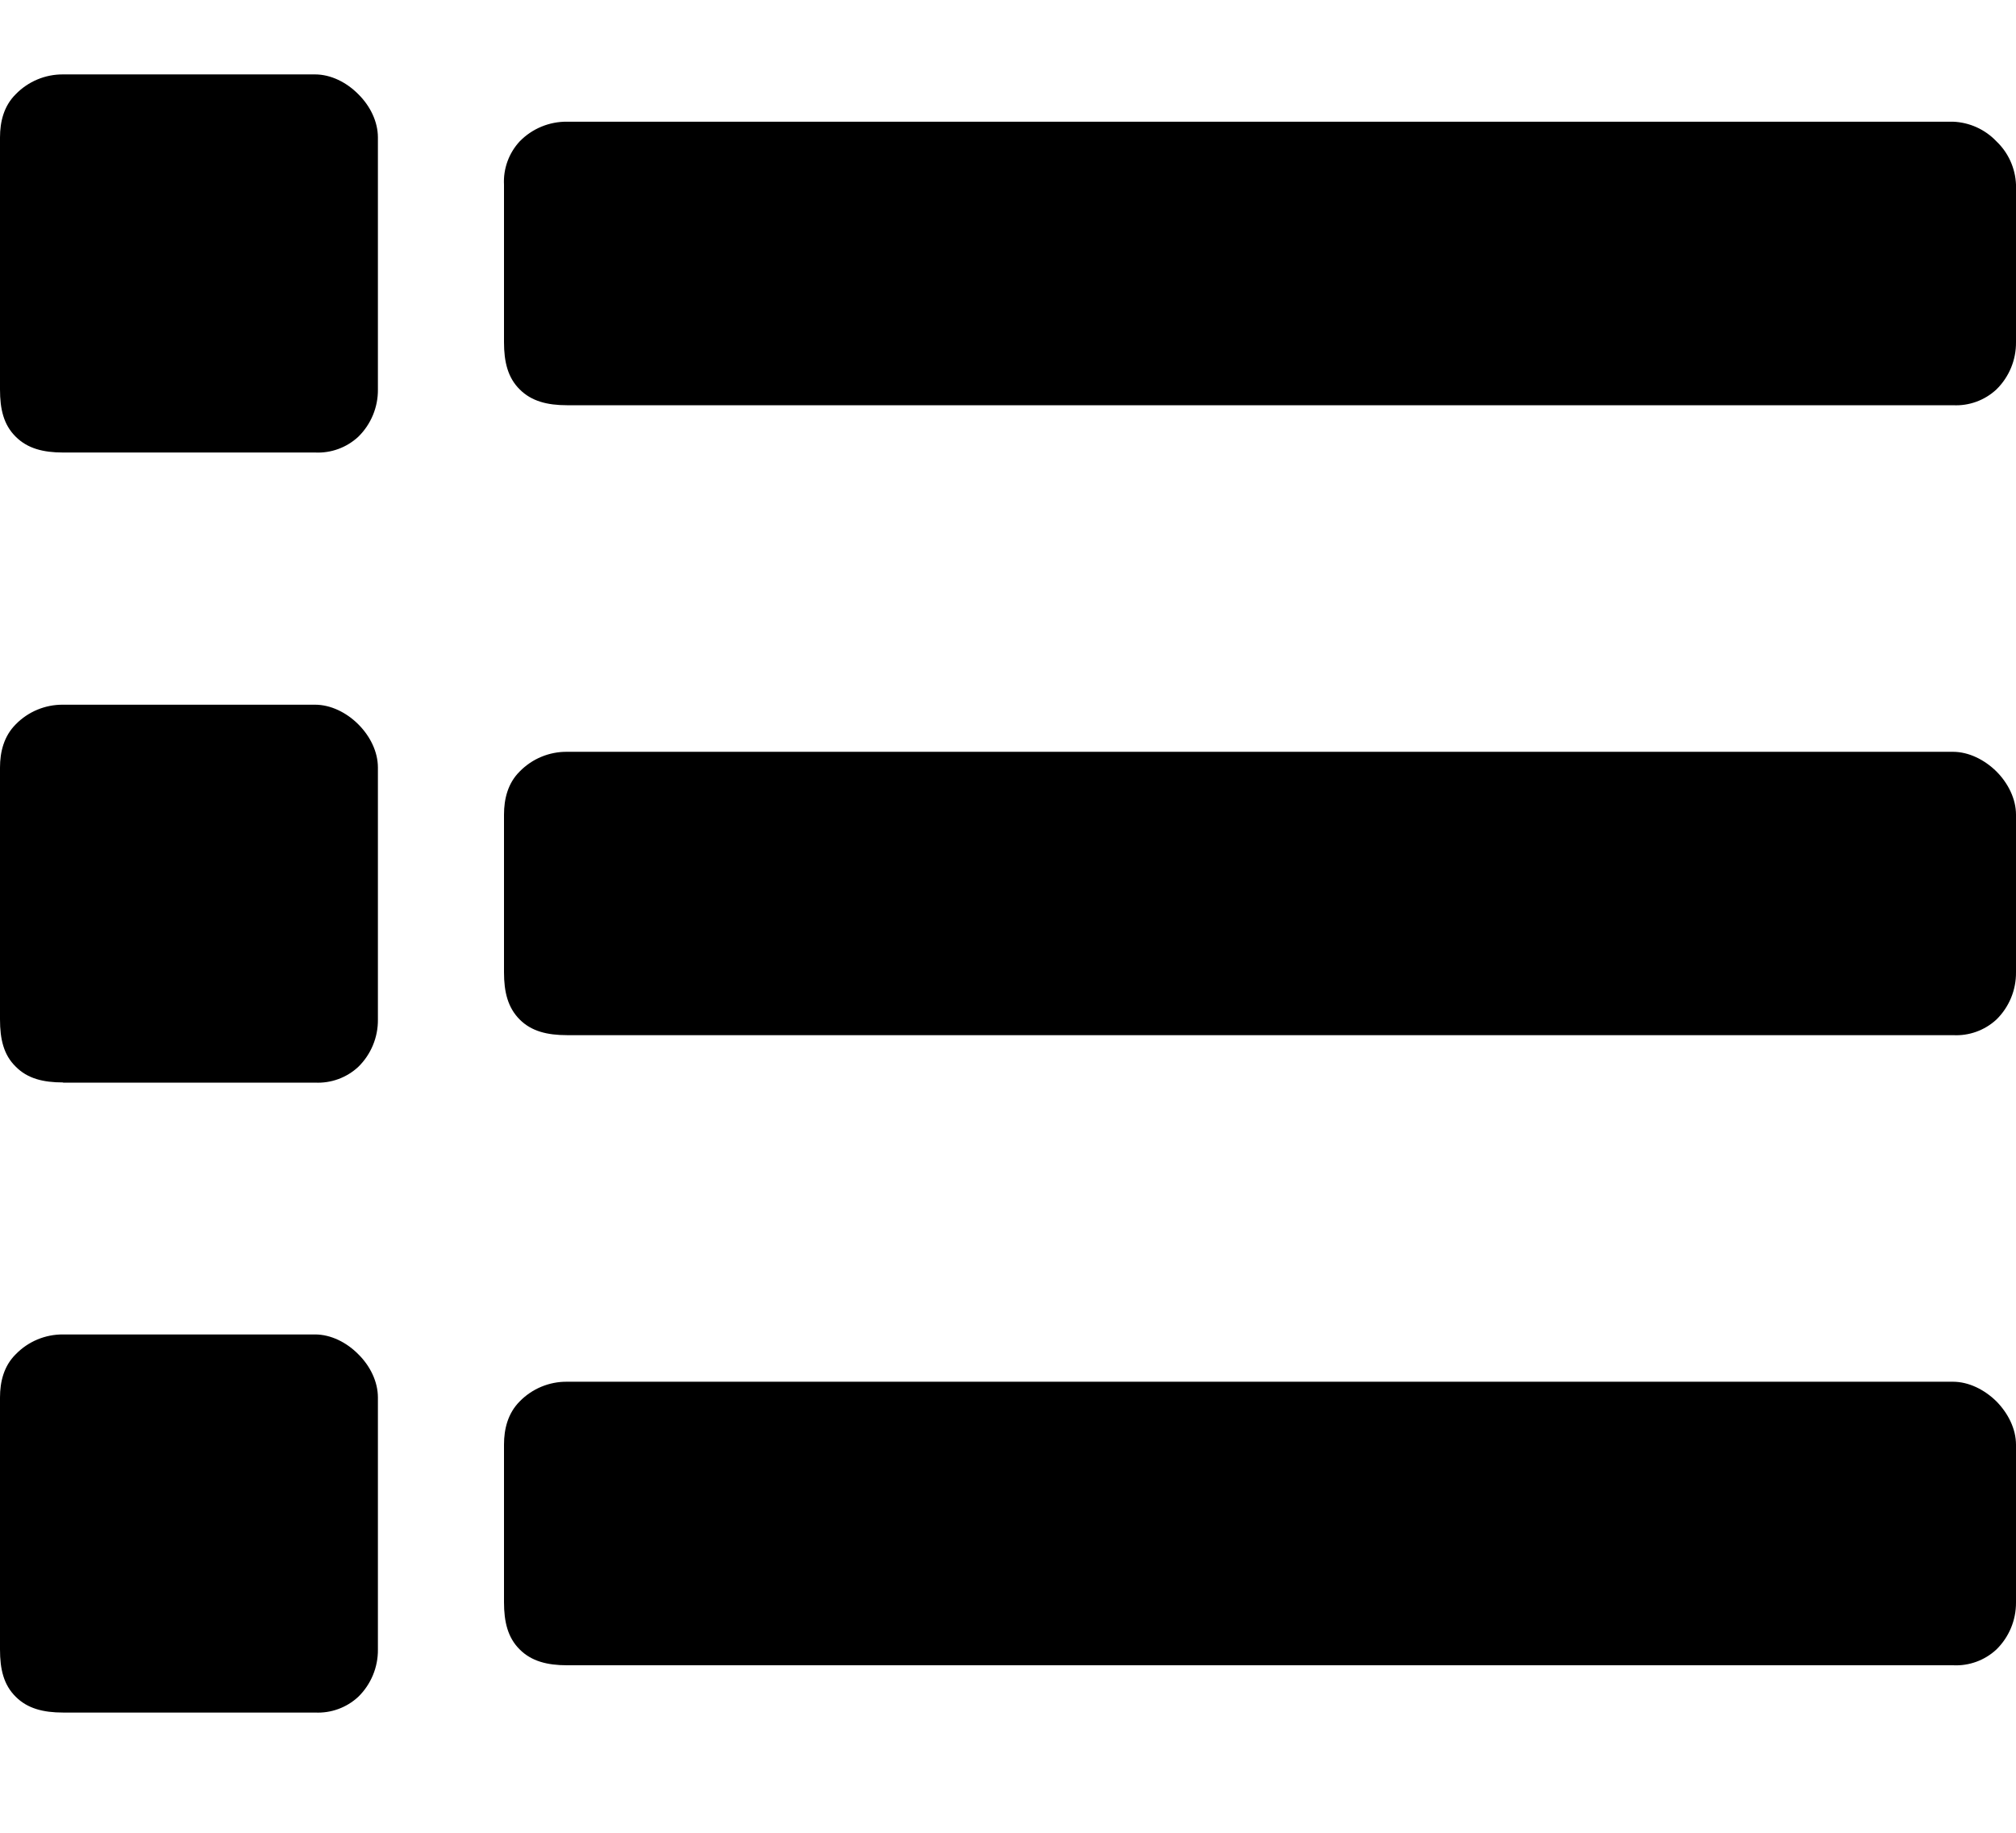
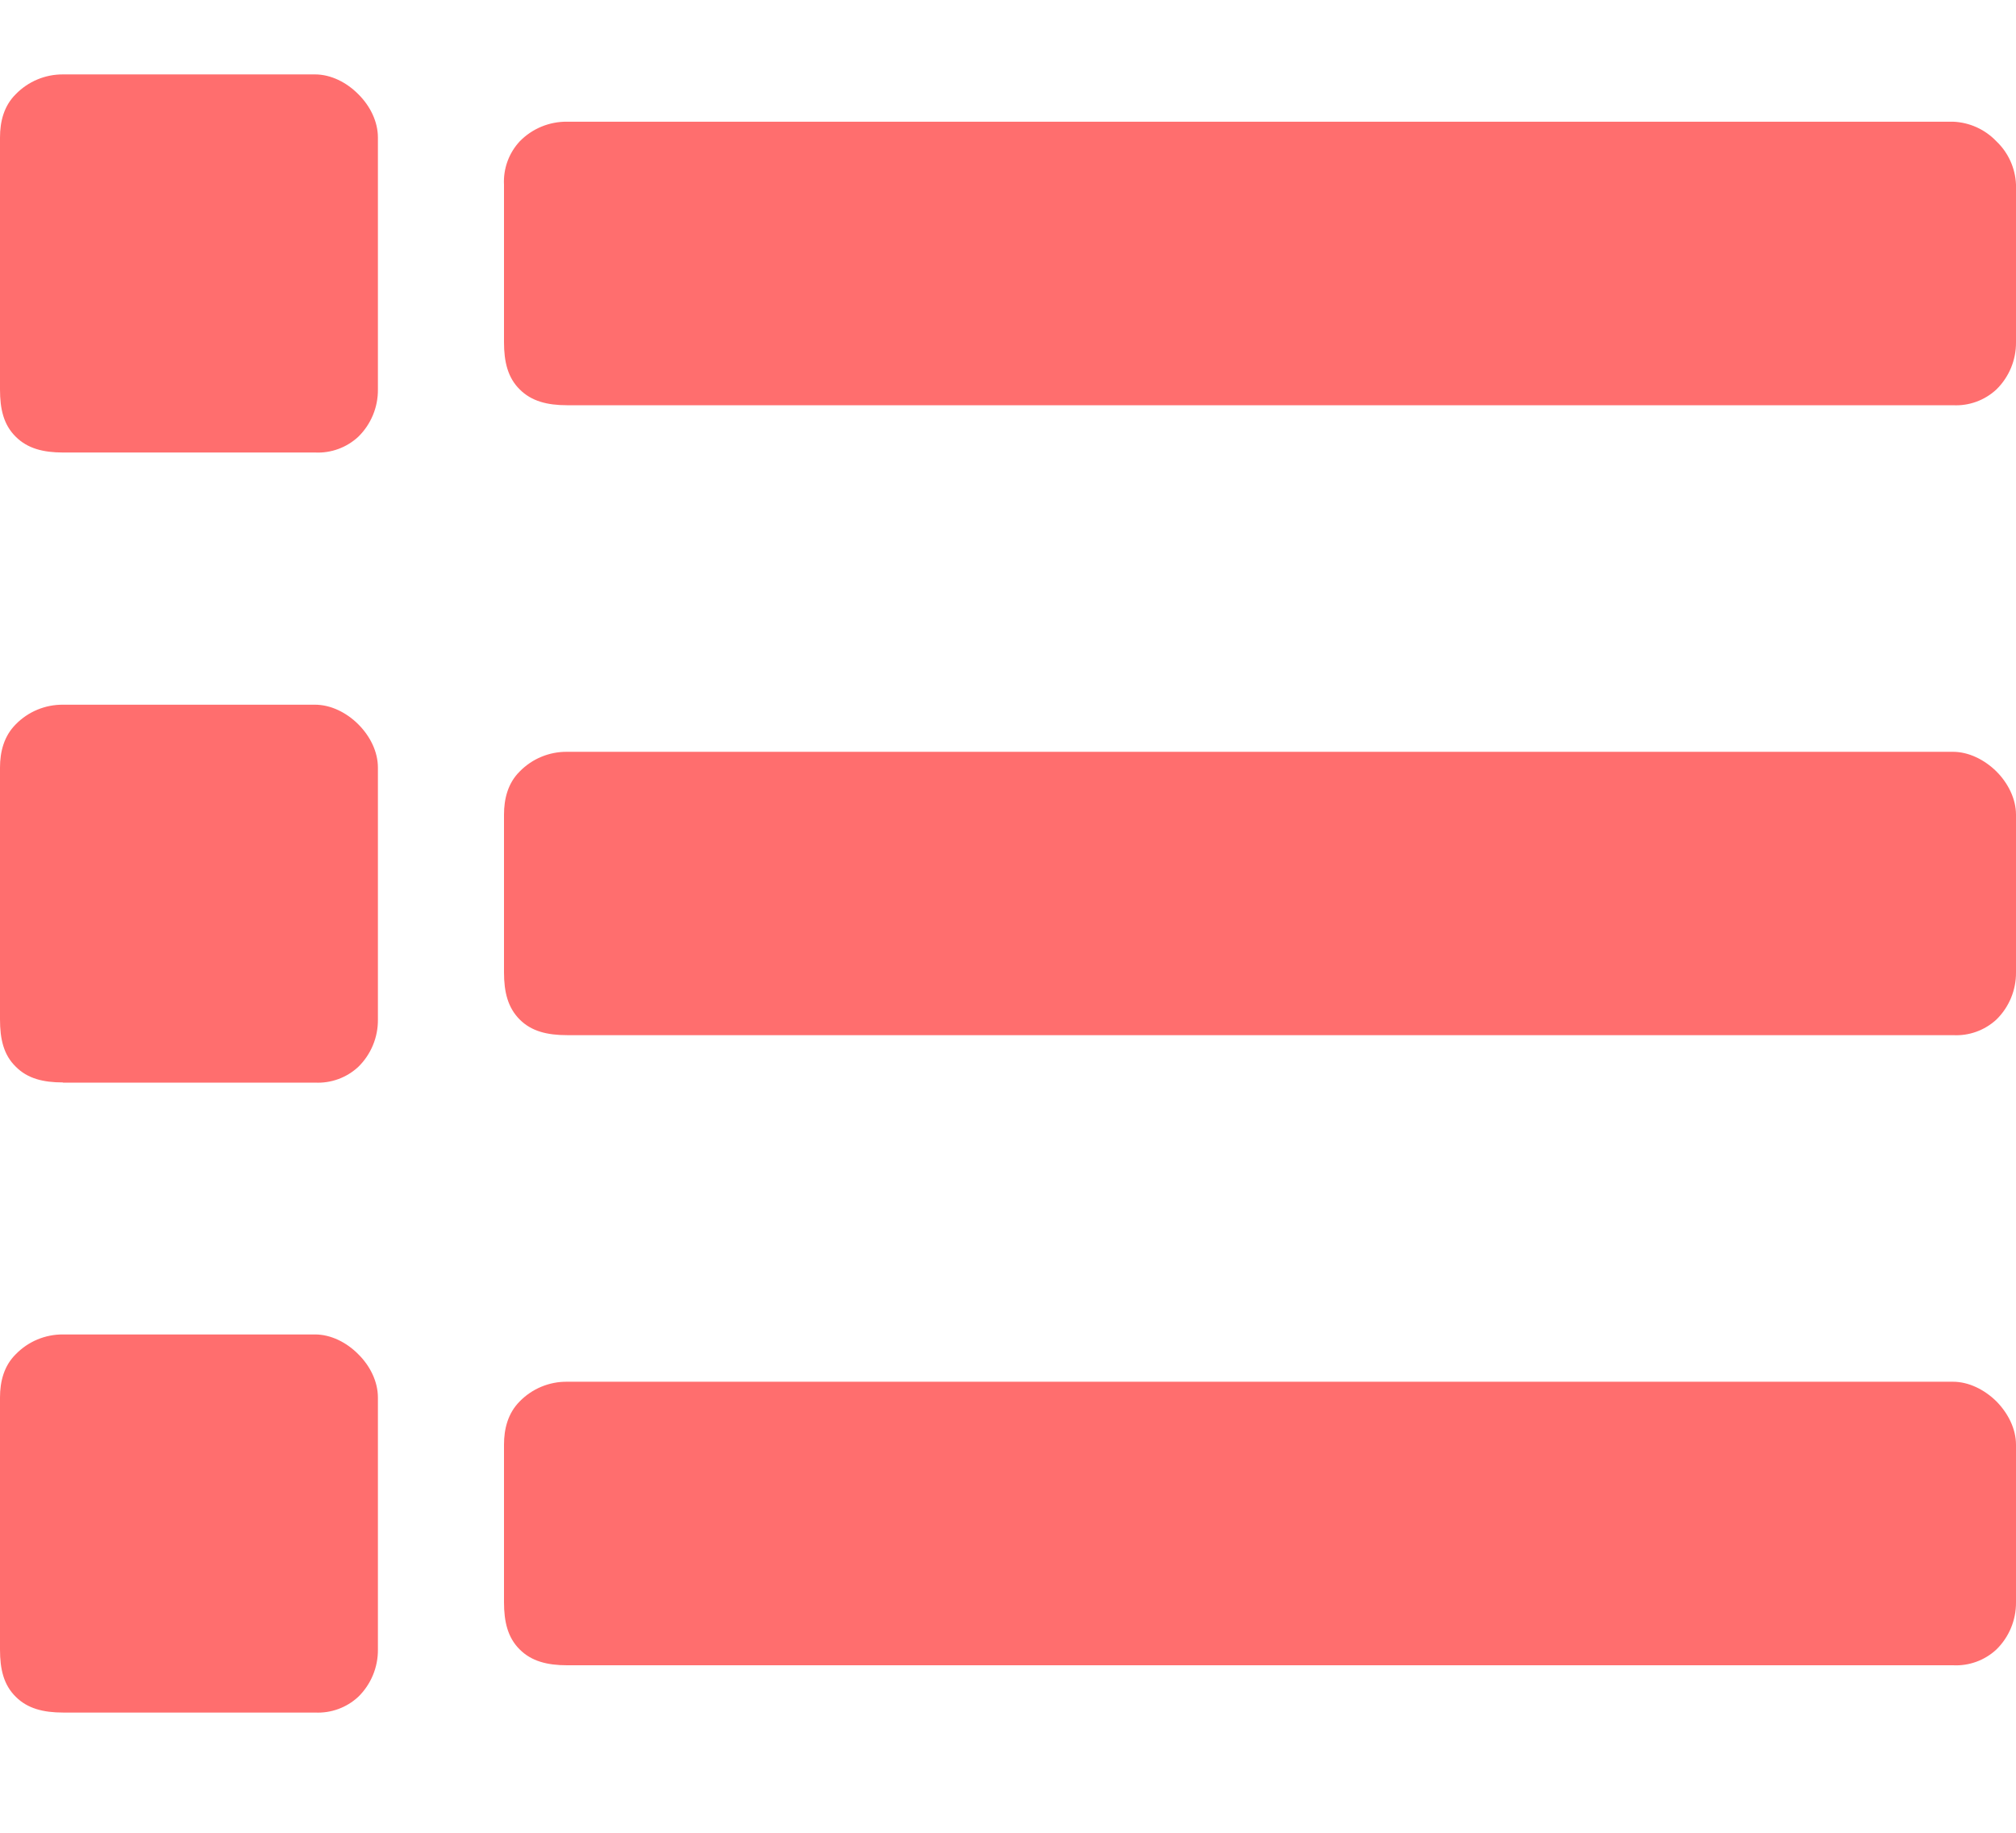
<svg xmlns="http://www.w3.org/2000/svg" width="11" height="10" fill="none">
-   <path d="M2.75 1.867c0 .108.021.194.086.258.064.064.15.086.258.086h7.562a.323.323 0 0 0 .237-.086.356.356 0 0 0 .107-.258v-.86a.345.345 0 0 0-.107-.236.345.345 0 0 0-.237-.107H3.094a.356.356 0 0 0-.258.107.323.323 0 0 0-.086.237v.86Zm.344 3.781c-.108 0-.194-.021-.258-.085-.065-.065-.086-.15-.086-.258v-.86c0-.086.021-.172.086-.236a.356.356 0 0 1 .258-.107h7.562c.086 0 .172.043.237.107.064.064.107.15.107.236v.86a.356.356 0 0 1-.107.258.323.323 0 0 1-.237.085H3.094Zm0 3.438c-.108 0-.194-.022-.258-.086-.065-.064-.086-.15-.086-.258v-.86c0-.085.021-.171.086-.236a.356.356 0 0 1 .258-.107h7.562c.086 0 .172.043.237.107.064.065.107.15.107.237v.86a.356.356 0 0 1-.107.257.323.323 0 0 1-.237.086H3.094ZM.344 2.469c-.108 0-.194-.022-.258-.086C.02 2.318 0 2.233 0 2.125V.75C0 .664.021.578.086.514A.356.356 0 0 1 .344.406h1.375c.086 0 .172.043.236.108.065.064.107.15.107.236v1.375a.356.356 0 0 1-.107.258.323.323 0 0 1-.236.086H.344Zm0 3.437c-.108 0-.194-.021-.258-.086C.02 5.756 0 5.67 0 5.562V4.188c0-.085.021-.171.086-.236a.356.356 0 0 1 .258-.107h1.375c.086 0 .172.043.236.107.065.065.107.15.107.236v1.375a.356.356 0 0 1-.107.258.323.323 0 0 1-.236.086H.344Zm0 3.438c-.108 0-.194-.022-.258-.086C.02 9.193 0 9.108 0 9V7.625c0-.086.021-.172.086-.236a.356.356 0 0 1 .258-.108h1.375c.086 0 .172.043.236.108.065.064.107.15.107.236V9a.356.356 0 0 1-.107.258.323.323 0 0 1-.236.086H.344Z" fill="currentColor" />
+   <path d="M2.75 1.867c0 .108.021.194.086.258.064.064.15.086.258.086h7.562a.323.323 0 0 0 .237-.086.356.356 0 0 0 .107-.258v-.86a.345.345 0 0 0-.107-.236.345.345 0 0 0-.237-.107H3.094a.356.356 0 0 0-.258.107.323.323 0 0 0-.086.237v.86Zm.344 3.781c-.108 0-.194-.021-.258-.085-.065-.065-.086-.15-.086-.258v-.86c0-.086.021-.172.086-.236a.356.356 0 0 1 .258-.107h7.562c.086 0 .172.043.237.107.064.064.107.15.107.236v.86a.356.356 0 0 1-.107.258.323.323 0 0 1-.237.085H3.094Zm0 3.438c-.108 0-.194-.022-.258-.086-.065-.064-.086-.15-.086-.258v-.86c0-.085.021-.171.086-.236a.356.356 0 0 1 .258-.107h7.562c.086 0 .172.043.237.107.064.065.107.15.107.237v.86a.356.356 0 0 1-.107.257.323.323 0 0 1-.237.086H3.094ZM.344 2.469c-.108 0-.194-.022-.258-.086C.02 2.318 0 2.233 0 2.125V.75C0 .664.021.578.086.514A.356.356 0 0 1 .344.406h1.375c.086 0 .172.043.236.108.065.064.107.15.107.236v1.375a.356.356 0 0 1-.107.258.323.323 0 0 1-.236.086H.344Zm0 3.437c-.108 0-.194-.021-.258-.086C.02 5.756 0 5.67 0 5.562V4.188c0-.085.021-.171.086-.236a.356.356 0 0 1 .258-.107h1.375c.086 0 .172.043.236.107.065.065.107.15.107.236v1.375a.356.356 0 0 1-.107.258.323.323 0 0 1-.236.086H.344Zm0 3.438c-.108 0-.194-.022-.258-.086C.02 9.193 0 9.108 0 9V7.625c0-.086.021-.172.086-.236a.356.356 0 0 1 .258-.108h1.375c.086 0 .172.043.236.108.065.064.107.15.107.236V9a.356.356 0 0 1-.107.258.323.323 0 0 1-.236.086H.344Z" fill="#FF6E6E" />
</svg>
